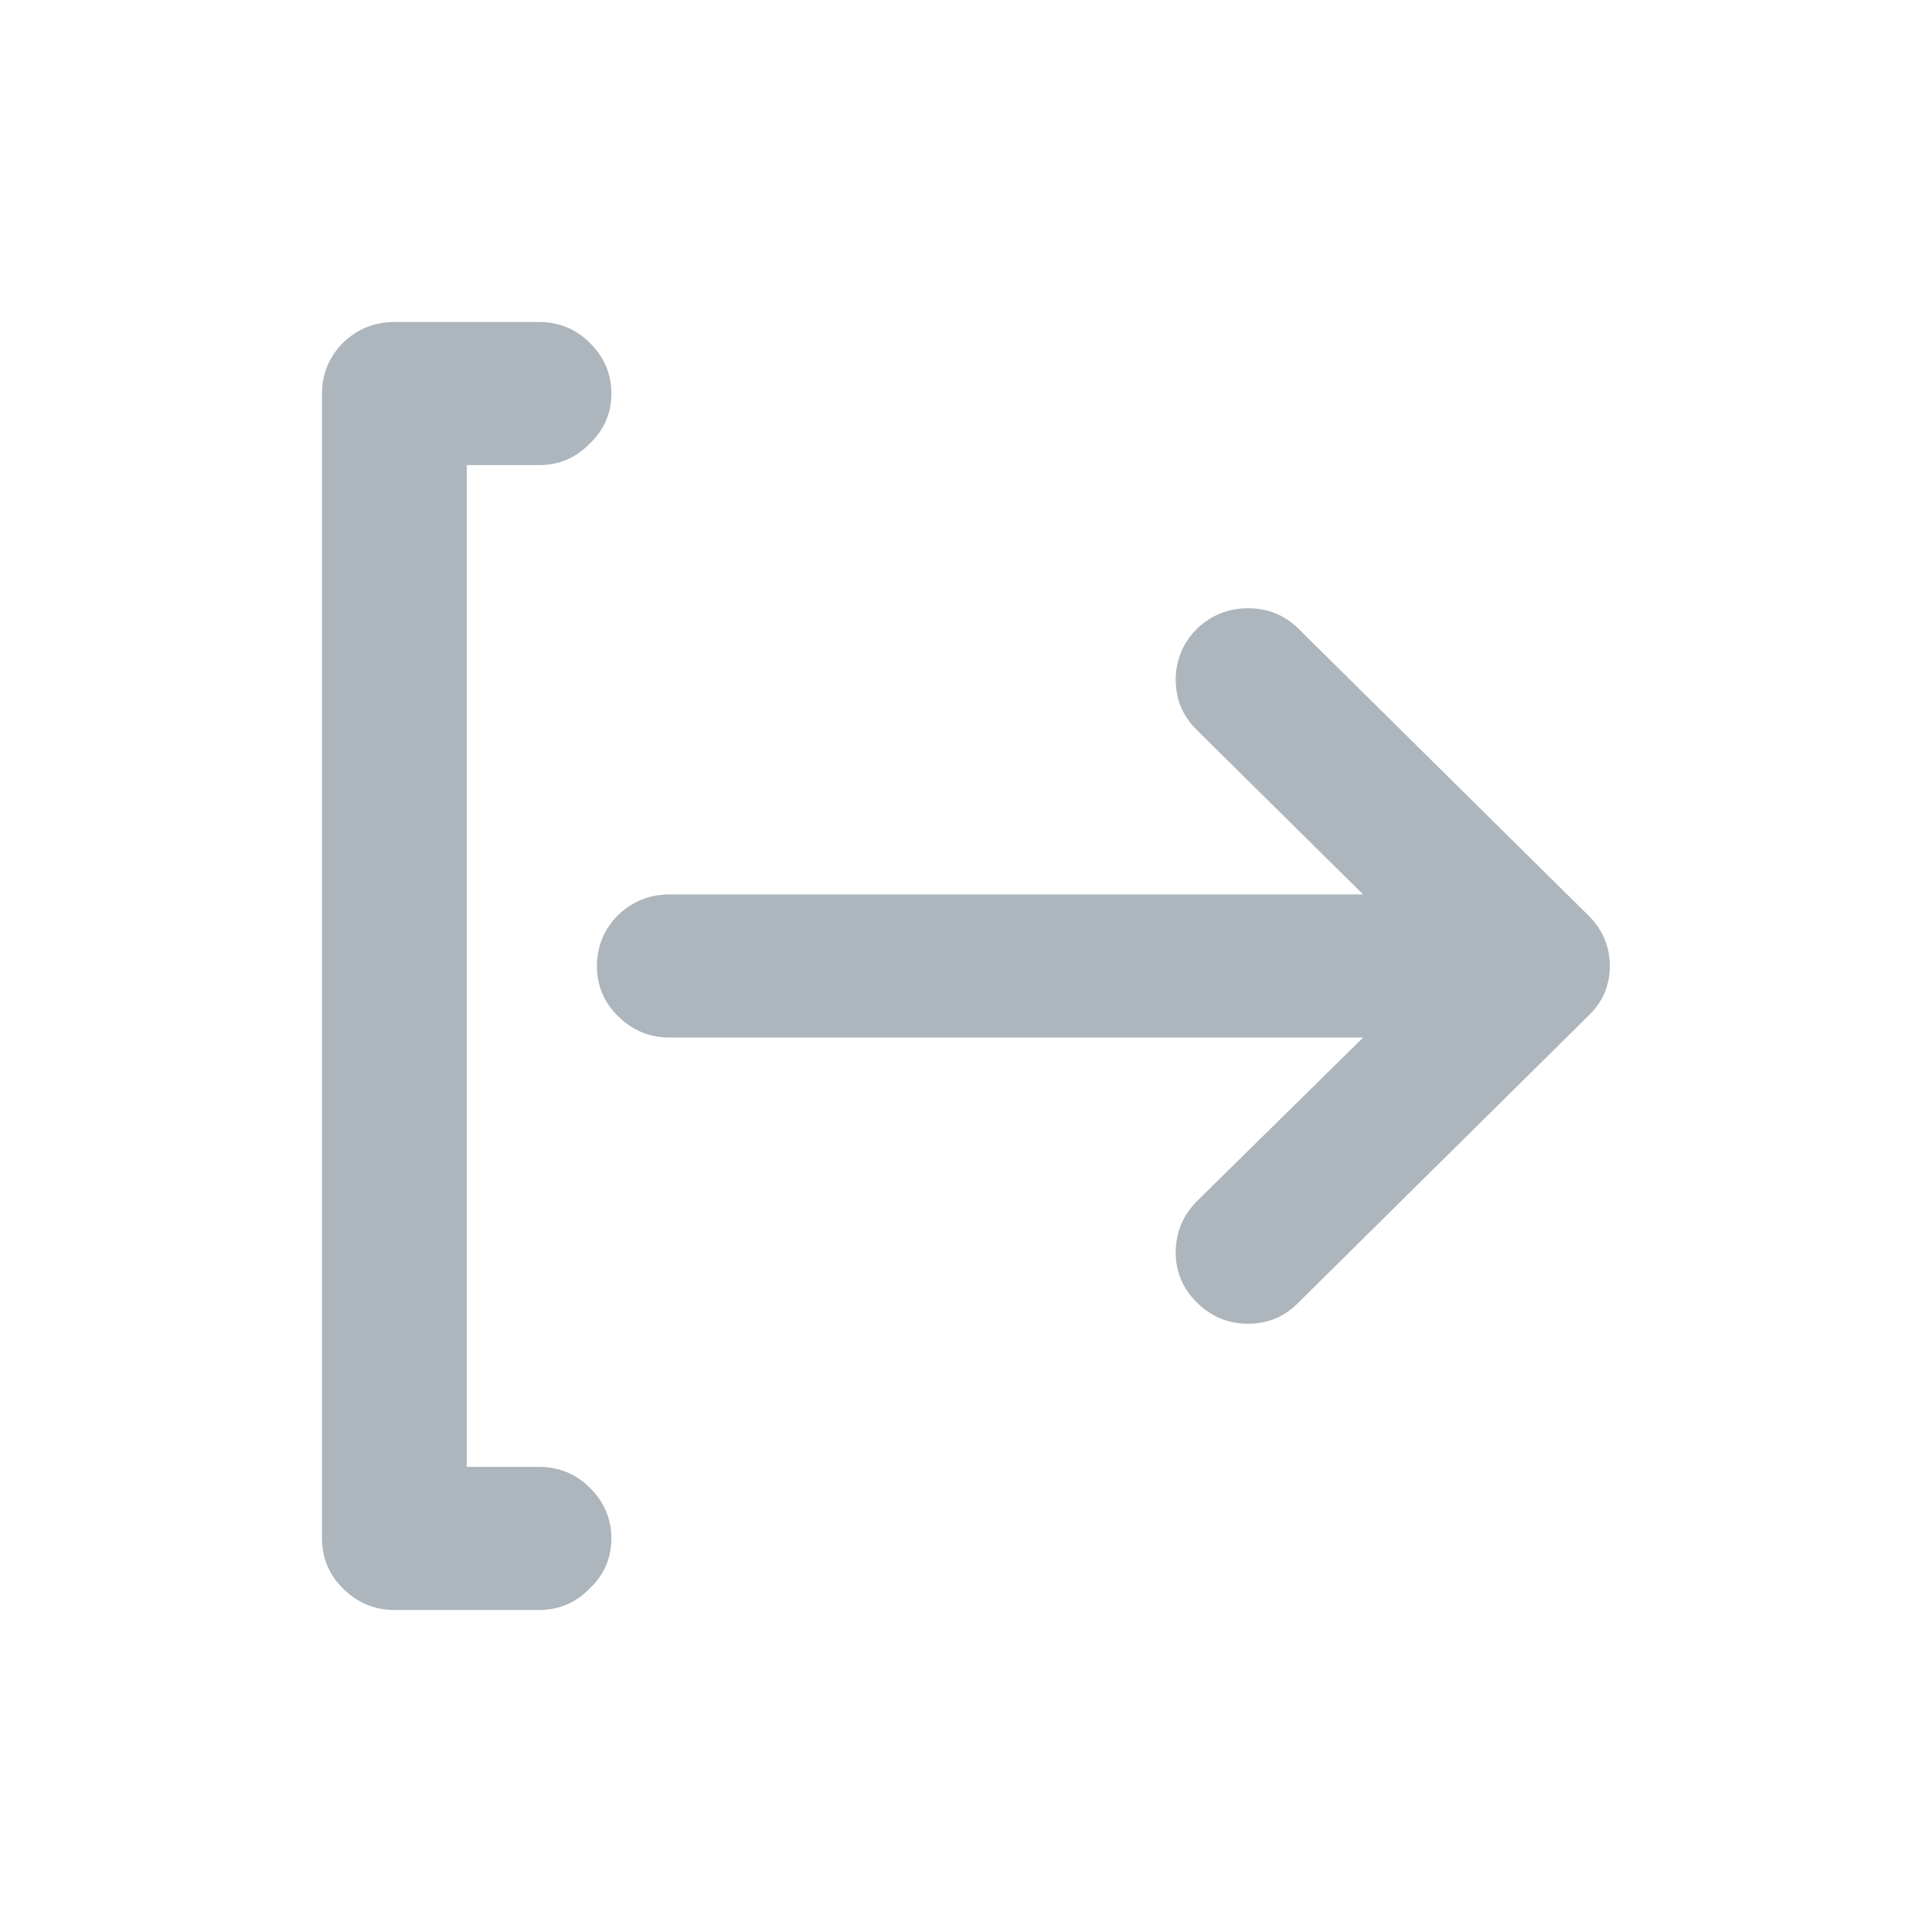
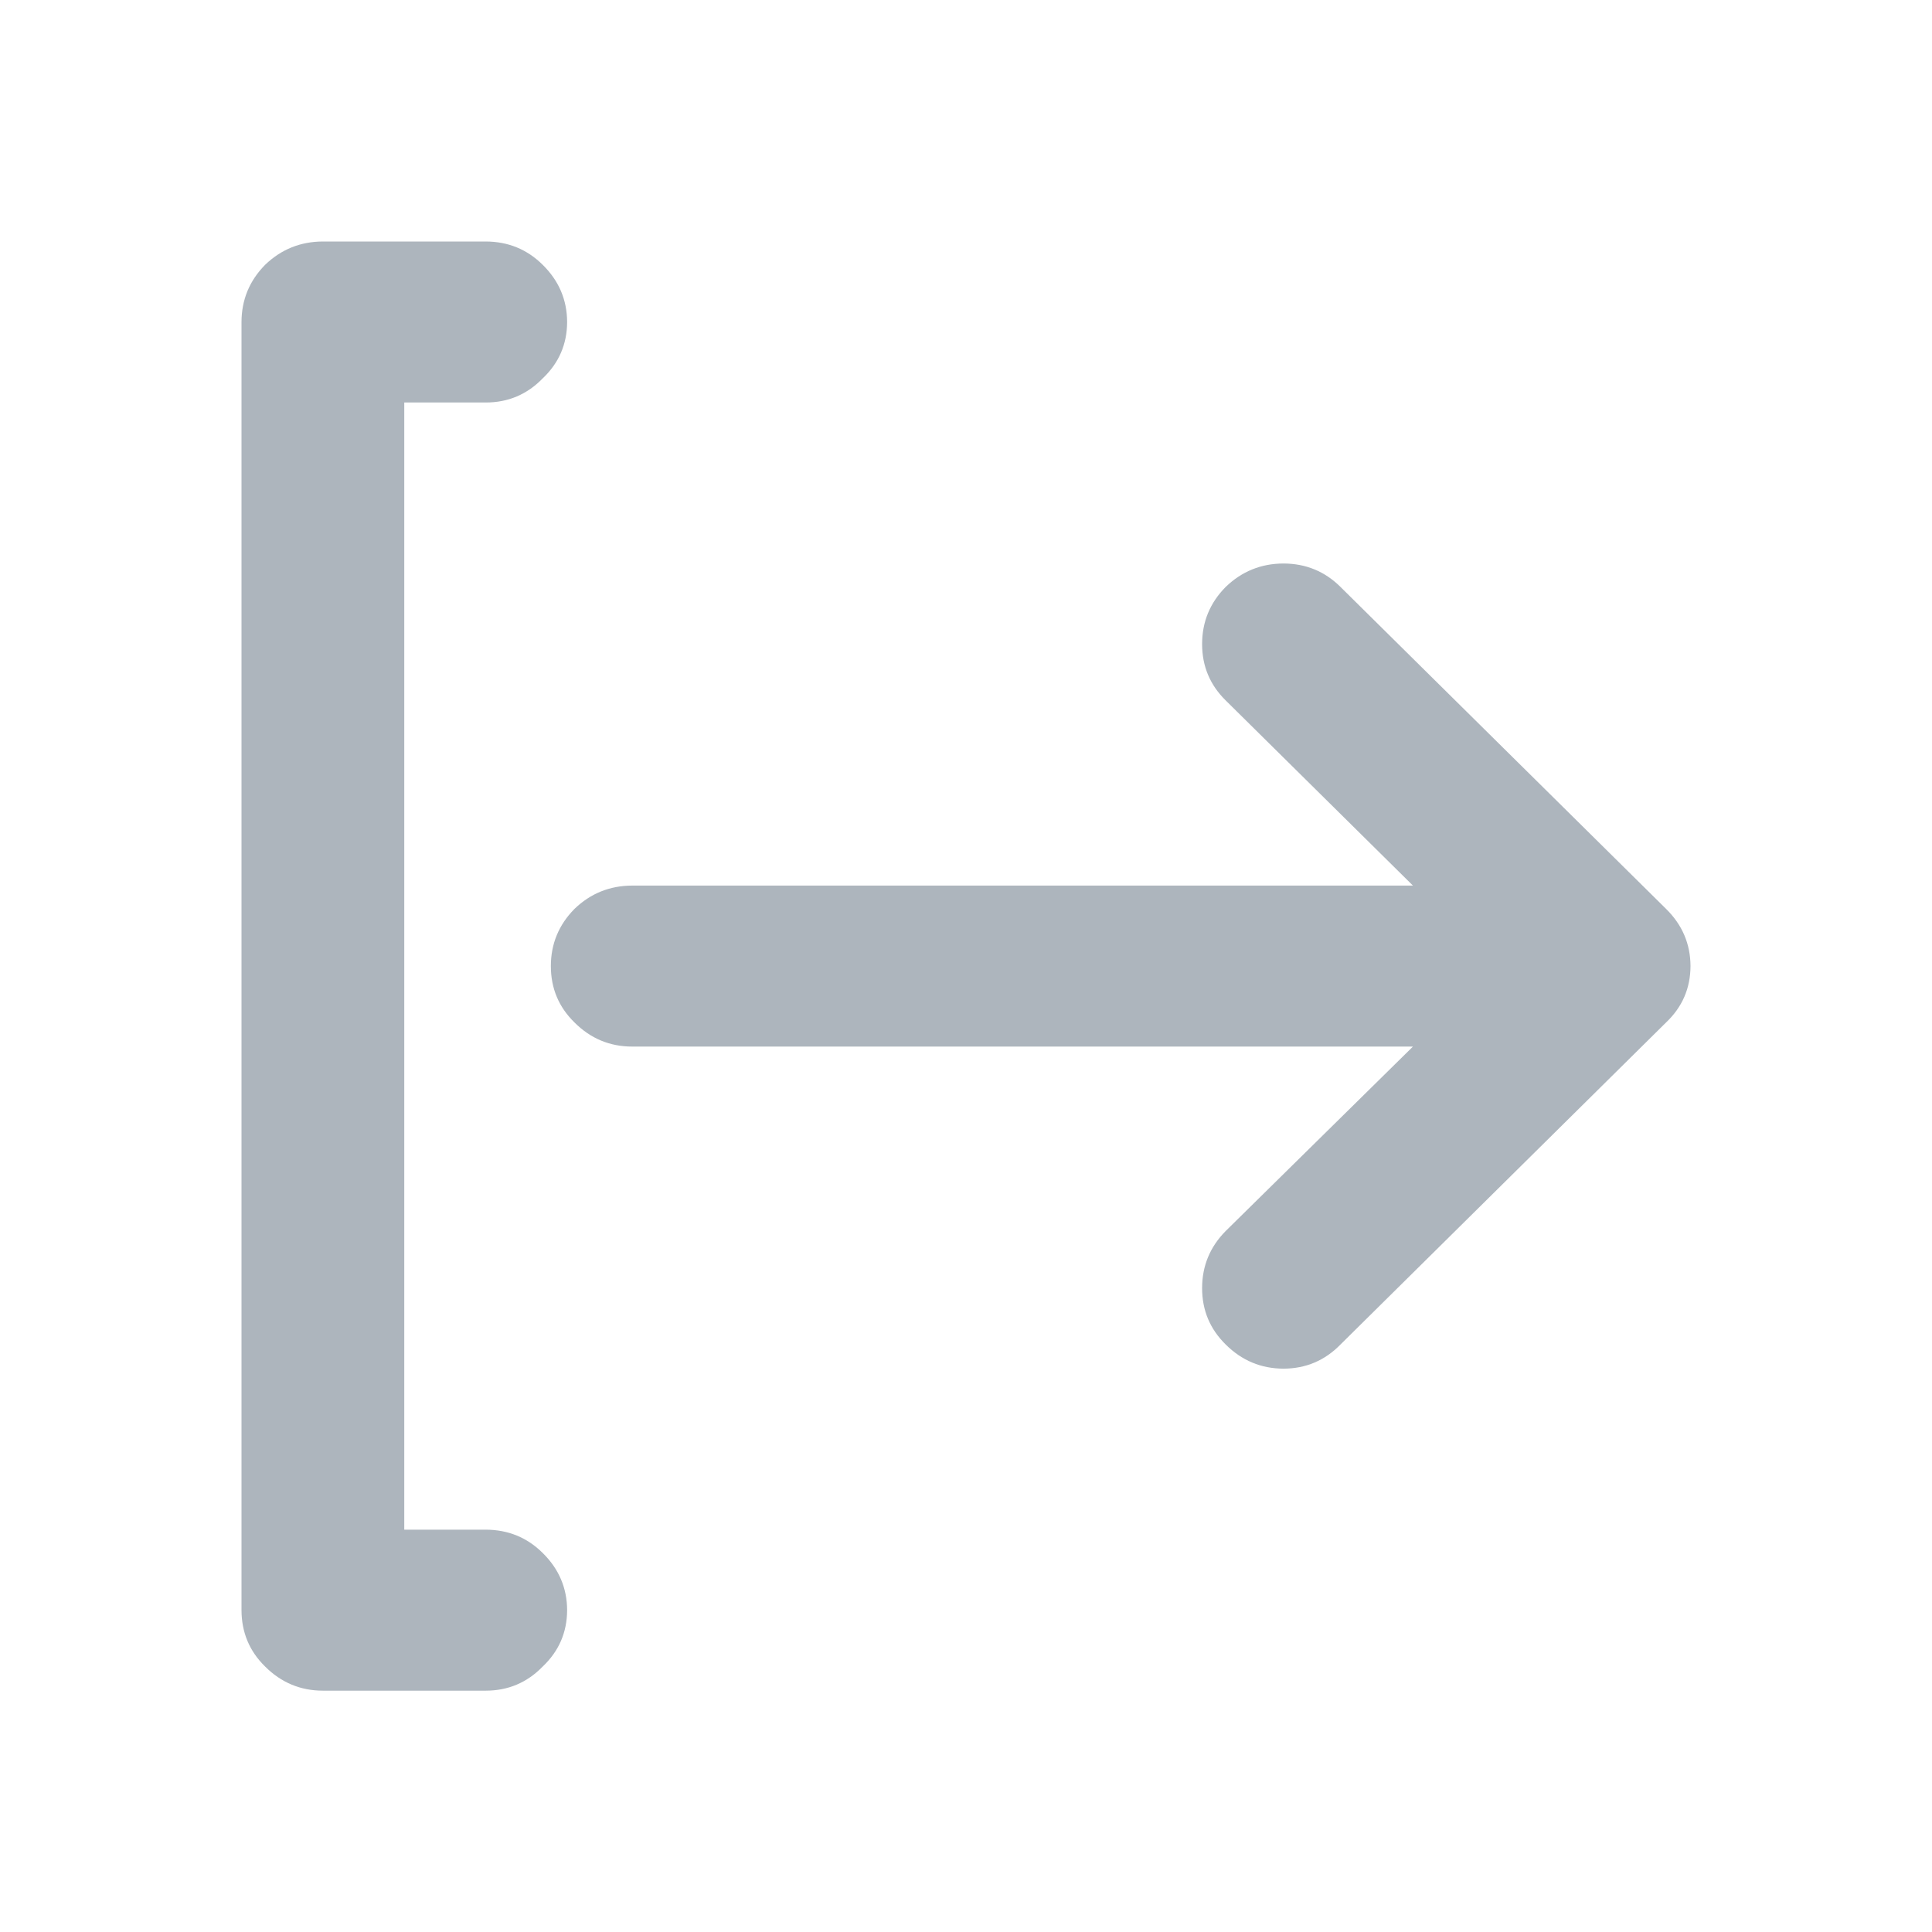
<svg xmlns="http://www.w3.org/2000/svg" width="24px" height="24px" viewBox="0 0 24 24" version="1.1">
-   <defs />
  <g id="sign_out" stroke="none" stroke-width="1" fill="none" fill-rule="evenodd">
-     <path d="M7.325,4.258 C7.154,4.087 6.944,4.001 6.696,4 L4.899,4 C4.651,4.001 4.438,4.087 4.261,4.258 C4.088,4.434 4.001,4.644 4,4.889 L4,19.111 C4.001,19.356 4.088,19.563 4.261,19.733 C4.438,19.91 4.651,19.999 4.899,20 L6.696,20 C6.944,19.999 7.154,19.91 7.325,19.733 C7.505,19.563 7.594,19.356 7.595,19.111 C7.594,18.866 7.505,18.656 7.325,18.48 C7.154,18.309 6.944,18.223 6.696,18.222 L5.798,18.222 L5.798,5.778 L6.696,5.778 C6.944,5.777 7.154,5.688 7.325,5.511 C7.505,5.341 7.594,5.134 7.595,4.889 C7.594,4.644 7.505,4.434 7.325,4.258 Z M19.728,12.622 C19.908,12.452 19.997,12.245 19.998,12 C19.997,11.755 19.908,11.545 19.728,11.369 L16.133,7.813 C15.961,7.642 15.752,7.556 15.504,7.556 C15.257,7.556 15.044,7.642 14.866,7.813 C14.693,7.989 14.606,8.2 14.605,8.444 C14.606,8.689 14.693,8.897 14.866,9.067 L16.933,11.111 L8.314,11.111 C8.067,11.112 7.854,11.198 7.676,11.369 C7.503,11.545 7.416,11.755 7.415,12 C7.416,12.245 7.503,12.452 7.676,12.622 C7.854,12.799 8.067,12.888 8.314,12.889 L16.933,12.889 L14.866,14.924 C14.693,15.1 14.606,15.311 14.605,15.556 C14.606,15.8 14.693,16.008 14.866,16.178 C15.044,16.355 15.257,16.444 15.504,16.444 C15.752,16.444 15.961,16.355 16.133,16.178 L19.728,12.622 Z" id="Shape" fill="#ADB5BD" fill-rule="nonzero" />
+     <path d="M6.742,3.29 C6.548,3.097 6.312,3.001 6.034,3 L4.011,3 C3.733,3.001 3.493,3.097 3.293,3.29 C3.098,3.488 3.001,3.725 3,4 L3,20.002 C3.001,20.278 3.098,20.511 3.293,20.702 C3.493,20.902 3.733,21.002 4.011,21.002 L6.034,21.002 C6.312,21.002 6.548,20.902 6.742,20.702 C6.943,20.511 7.044,20.278 7.045,20.002 C7.044,19.727 6.943,19.49 6.742,19.292 C6.548,19.099 6.312,19.003 6.034,19.002 L5.022,19.002 L5.022,5 L6.034,5 C6.312,5 6.548,4.9 6.742,4.7 C6.943,4.509 7.044,4.276 7.045,4 C7.044,3.725 6.943,3.488 6.742,3.29 Z M20.697,12.701 C20.898,12.51 20.999,12.277 21,12.001 C20.999,11.726 20.898,11.489 20.697,11.291 L16.652,7.291 C16.458,7.098 16.222,7.001 15.944,7 C15.665,7.001 15.426,7.098 15.226,7.291 C15.031,7.488 14.933,7.725 14.933,8.001 C14.933,8.276 15.031,8.509 15.226,8.701 L17.552,11.001 L7.854,11.001 C7.575,11.002 7.336,11.098 7.136,11.291 C6.941,11.489 6.843,11.726 6.843,12.001 C6.843,12.277 6.941,12.51 7.136,12.701 C7.336,12.901 7.575,13.001 7.854,13.001 L17.552,13.001 L15.226,15.292 C15.031,15.489 14.933,15.726 14.933,16.002 C14.933,16.277 15.031,16.51 15.226,16.702 C15.426,16.901 15.665,17.001 15.944,17.002 C16.222,17.001 16.458,16.901 16.652,16.702 L20.697,12.701 Z" id="Shape" fill="#ADB5BD" fill-rule="nonzero" />
  </g>
</svg>
